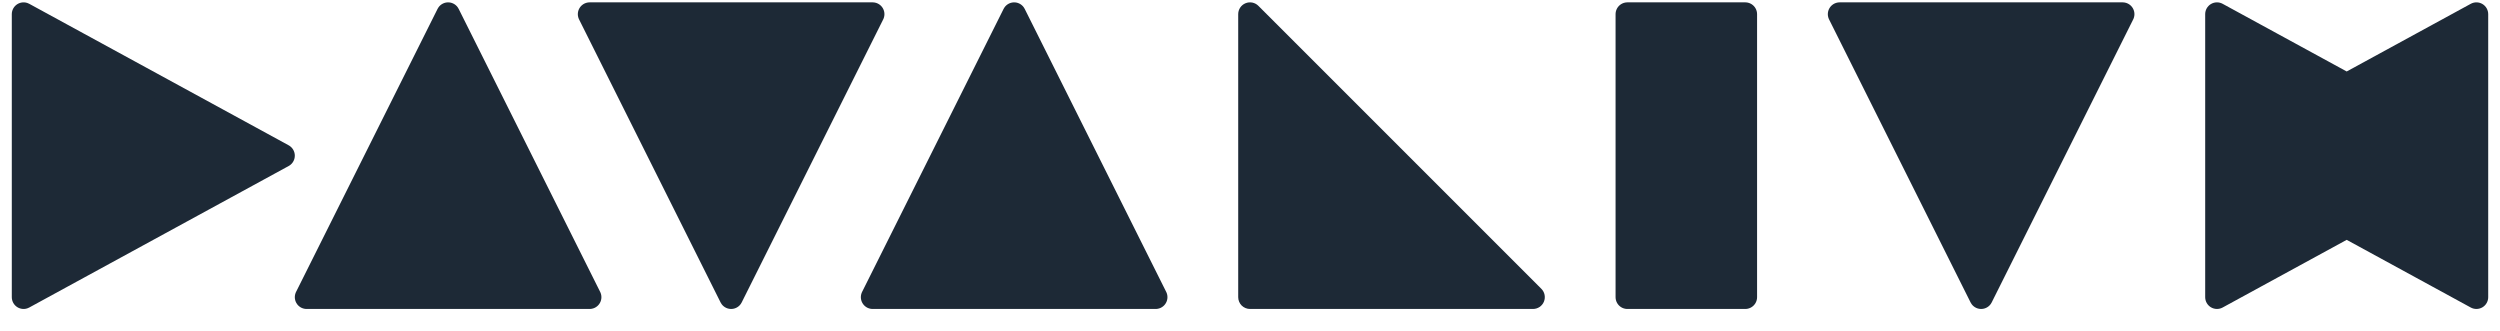
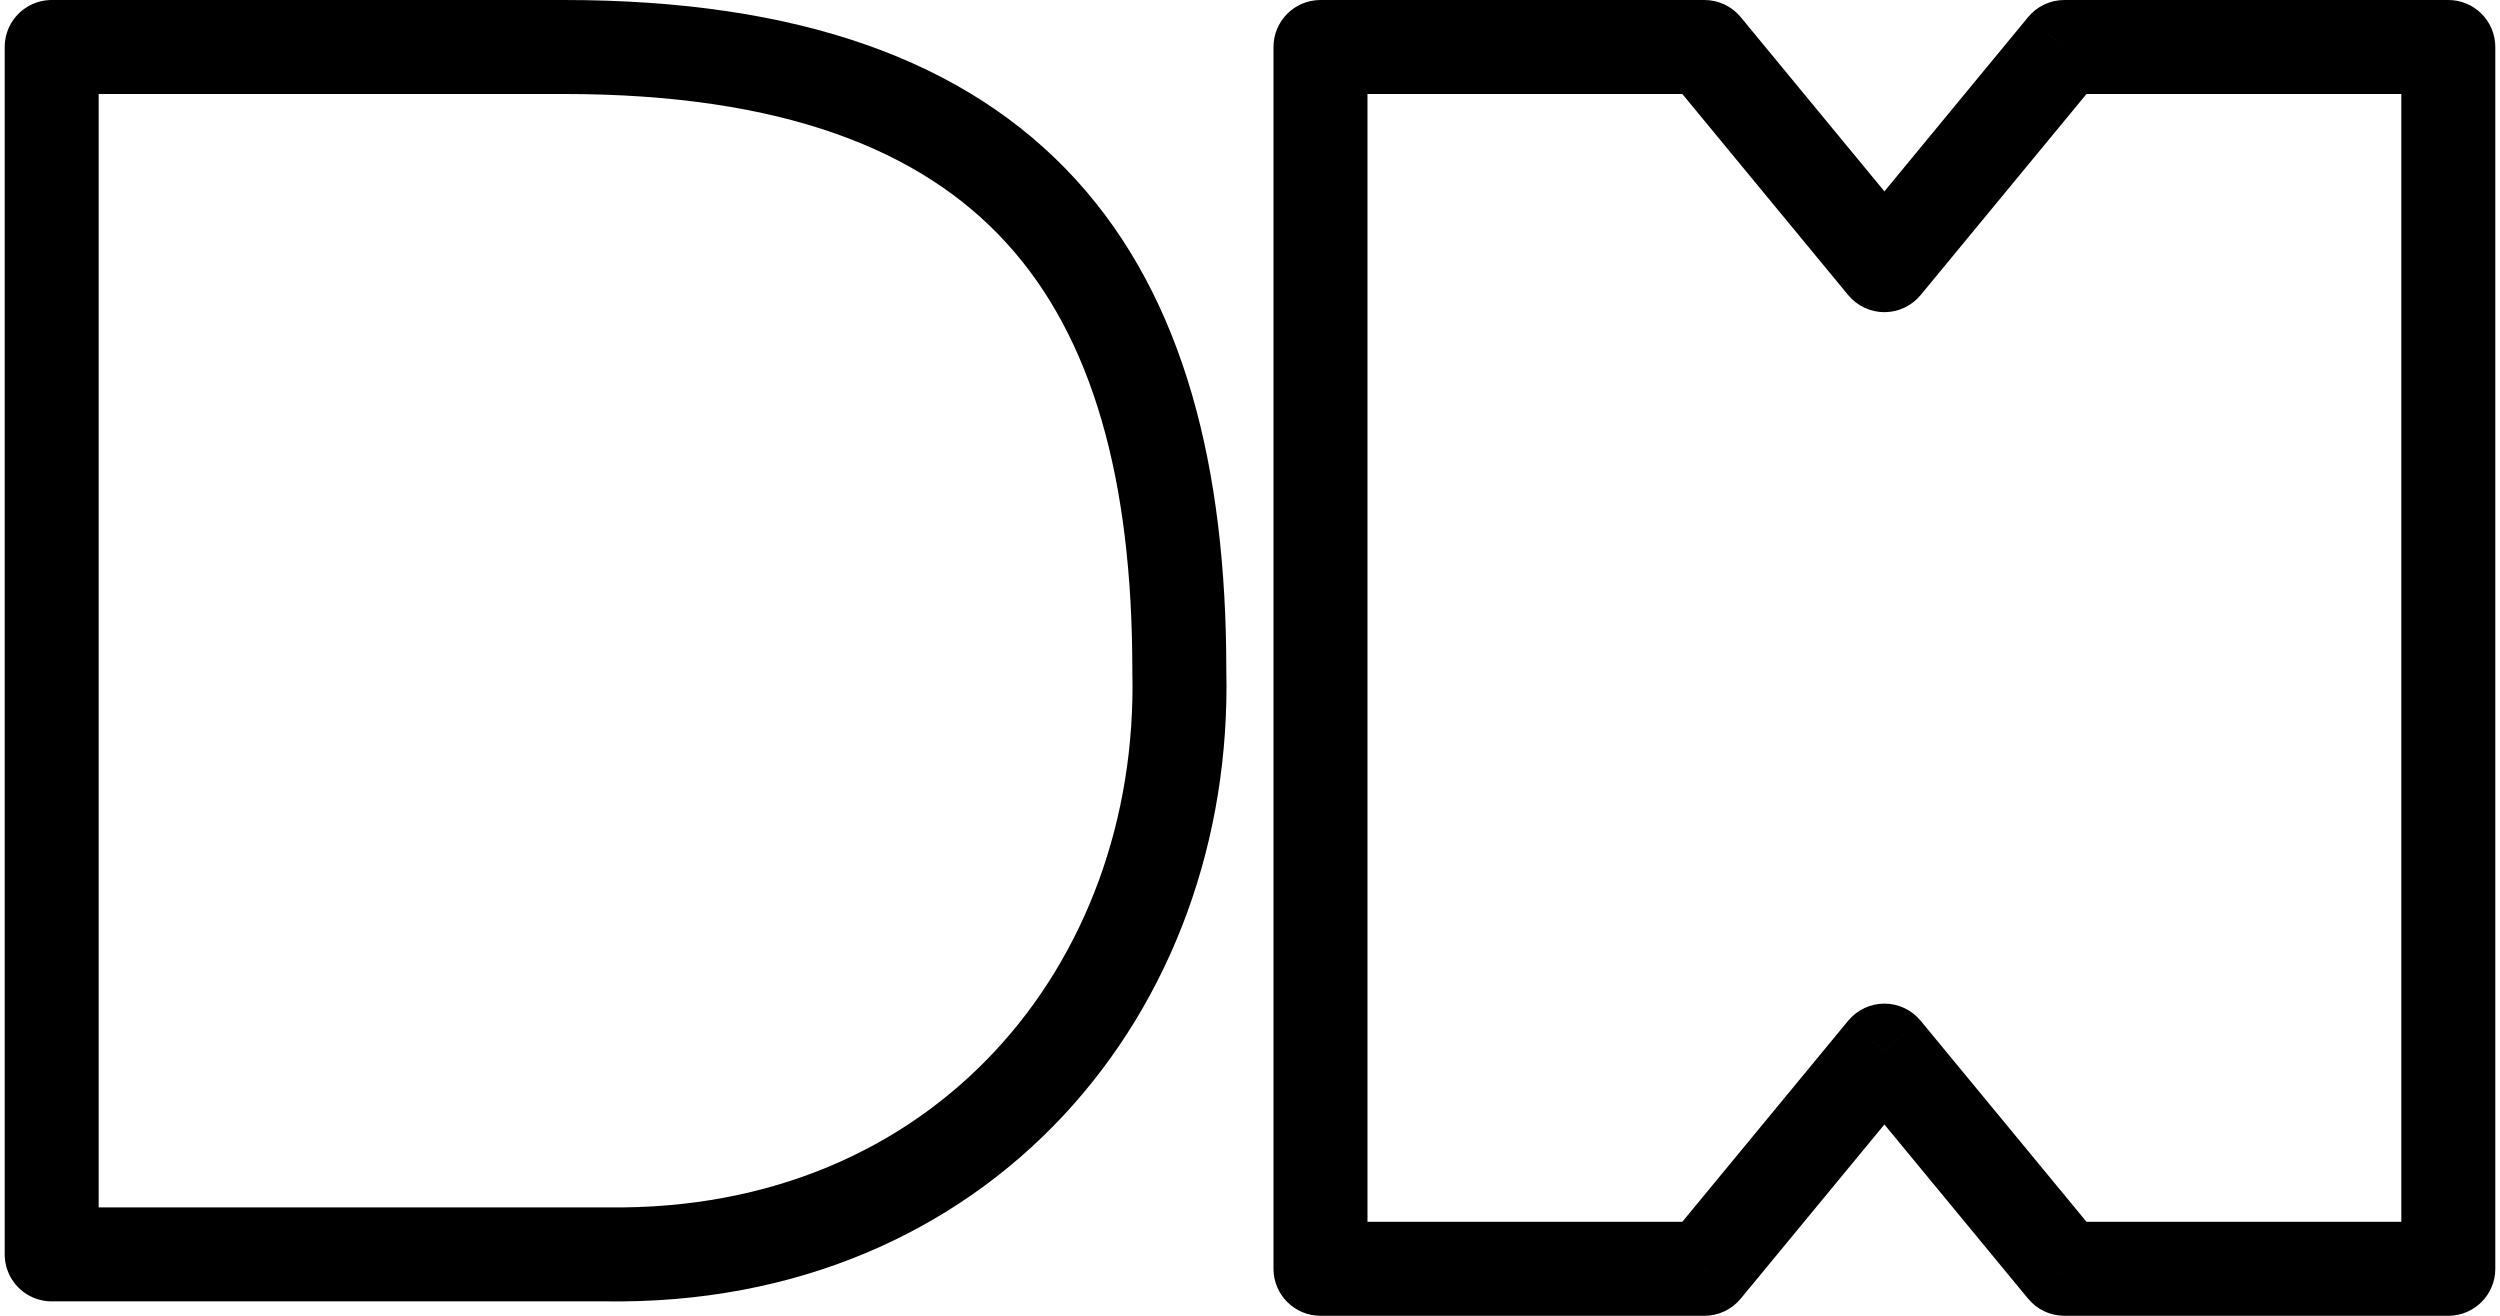
- <svg xmlns="http://www.w3.org/2000/svg" width="106" height="14" viewBox="0 0 106 14" fill="none">
-   <path d="M1 12.6V0.6L12 6.6L1 12.6Z" fill="#1D2936" stroke="#1D2936" stroke-linecap="round" stroke-linejoin="round" />
-   <path d="M25 12.6L13 12.6L19 0.6L25 12.6Z" fill="#1D2936" stroke="#1D2936" stroke-linecap="round" stroke-linejoin="round" />
-   <path d="M49 12.6L37 12.6L43 0.6L49 12.6Z" fill="#1D2936" stroke="#1D2936" stroke-linecap="round" stroke-linejoin="round" />
-   <path d="M25 0.6L37 0.6L31 12.6L25 0.6Z" fill="#1D2936" stroke="#1D2936" stroke-linecap="round" stroke-linejoin="round" />
-   <path d="M78 0.6L90 0.6L84 12.6L78 0.6Z" fill="#1D2936" stroke="#1D2936" stroke-linecap="round" stroke-linejoin="round" />
-   <path fill-rule="evenodd" clip-rule="evenodd" d="M59 6.6L53 0.6V12.6L65 12.6L59 6.6Z" fill="#1D2936" />
-   <path d="M53 0.6L53.354 0.246C53.211 0.103 52.995 0.061 52.809 0.138C52.622 0.215 52.5 0.398 52.5 0.6L53 0.6ZM59 6.6L58.646 6.954V6.954L59 6.6ZM53 12.6H52.5C52.5 12.733 52.553 12.86 52.646 12.954C52.74 13.047 52.867 13.1 53 13.1L53 12.6ZM65 12.6V13.1C65.202 13.1 65.385 12.978 65.462 12.791C65.539 12.604 65.497 12.389 65.354 12.246L65 12.6ZM52.646 0.954L58.646 6.954L59.354 6.246L53.354 0.246L52.646 0.954ZM53.5 12.6V0.6H52.5V12.6H53.5ZM65 12.1L53 12.1L53 13.1L65 13.1V12.1ZM58.646 6.954L64.646 12.954L65.354 12.246L59.354 6.246L58.646 6.954Z" fill="#1D2936" />
-   <path fill-rule="evenodd" clip-rule="evenodd" d="M99.5 9.6L105 12.6V6.6L105 0.6L99.5 3.6L94 0.6V6.6V12.6L99.5 9.6Z" fill="#1D2936" />
-   <path d="M105 12.6L104.761 13.039C104.915 13.123 105.103 13.12 105.255 13.03C105.407 12.94 105.5 12.777 105.5 12.6H105ZM99.5 9.6L99.739 9.161C99.59 9.08 99.41 9.08 99.261 9.161L99.5 9.6ZM105 6.6H105.5H105ZM105 0.6L105.5 0.6C105.5 0.424 105.407 0.26 105.255 0.17C105.103 0.08 104.915 0.077 104.761 0.161L105 0.6ZM99.5 3.6L99.261 4.039C99.41 4.12 99.59 4.12 99.739 4.039L99.5 3.6ZM94 0.6L94.239 0.161C94.085 0.077 93.897 0.08 93.745 0.17C93.593 0.26 93.5 0.424 93.5 0.6H94ZM94 12.6H93.5C93.5 12.777 93.593 12.94 93.745 13.03C93.897 13.12 94.085 13.123 94.239 13.039L94 12.6ZM105.239 12.161L99.739 9.161L99.261 10.039L104.761 13.039L105.239 12.161ZM104.5 6.6V12.6H105.5V6.6H104.5ZM104.5 0.6L104.5 6.6H105.5L105.5 0.6L104.5 0.6ZM99.739 4.039L105.239 1.039L104.761 0.161L99.261 3.161L99.739 4.039ZM93.761 1.039L99.261 4.039L99.739 3.161L94.239 0.161L93.761 1.039ZM94.5 6.6V0.6H93.5V6.6H94.5ZM94.5 12.6V6.6H93.5V12.6H94.5ZM99.261 9.161L93.761 12.161L94.239 13.039L99.739 10.039L99.261 9.161Z" fill="#1D2936" />
-   <path d="M69 0.6H74V12.6H69V0.6Z" fill="#1D2936" stroke="#1D2936" stroke-linecap="round" stroke-linejoin="round" />
+ <svg xmlns="http://www.w3.org/2000/svg" width="38" height="20" viewBox="0 0 53 28" fill="none">
+   <path d="M28 27H27C27 27.552 27.448 28 28 28V27ZM28 1V0C27.448 0 27 0.448 27 1L28 1ZM36.17 27V28C36.469 28 36.752 27.867 36.942 27.636L36.17 27ZM40 22.357L40.771 21.721C40.581 21.491 40.298 21.357 40 21.357C39.702 21.357 39.419 21.491 39.229 21.721L40 22.357ZM43.83 27L43.058 27.636C43.248 27.867 43.531 28 43.83 28V27ZM52 27V28C52.552 28 53 27.552 53 27H52ZM52 1L53 1C53 0.735 52.895 0.48 52.707 0.293C52.52 0.105 52.265 0 52 0V1ZM43.83 1V0C43.531 0 43.248 0.133 43.058 0.364L43.83 1ZM40 5.643L39.229 6.279C39.419 6.509 39.702 6.643 40 6.643C40.298 6.643 40.581 6.509 40.771 6.279L40 5.643ZM36.17 1L36.942 0.364C36.752 0.133 36.469 0 36.17 0V1ZM29 27V1H27V27H29ZM36.17 26H28V28H36.17V26ZM39.229 21.721L35.399 26.364L36.942 27.636L40.771 22.994L39.229 21.721ZM44.601 26.364L40.771 21.721L39.229 22.994L43.058 27.636L44.601 26.364ZM52 26H43.83V28H52V26ZM51 1L51 27H53L53 1L51 1ZM43.83 2H52V0H43.83V2ZM40.771 6.279L44.601 1.636L43.058 0.364L39.229 5.007L40.771 6.279ZM35.399 1.636L39.229 6.279L40.771 5.007L36.942 0.364L35.399 1.636ZM28 2H36.17V0H28V2Z" fill="black" />
+   <path d="M11.894 1C21.529 1 24.996 5.909 24.996 14.266C25.16 21.036 20.361 26.802 12.806 26.693H1V1H11.894Z" stroke="black" stroke-width="2" stroke-linejoin="round" />
</svg>
